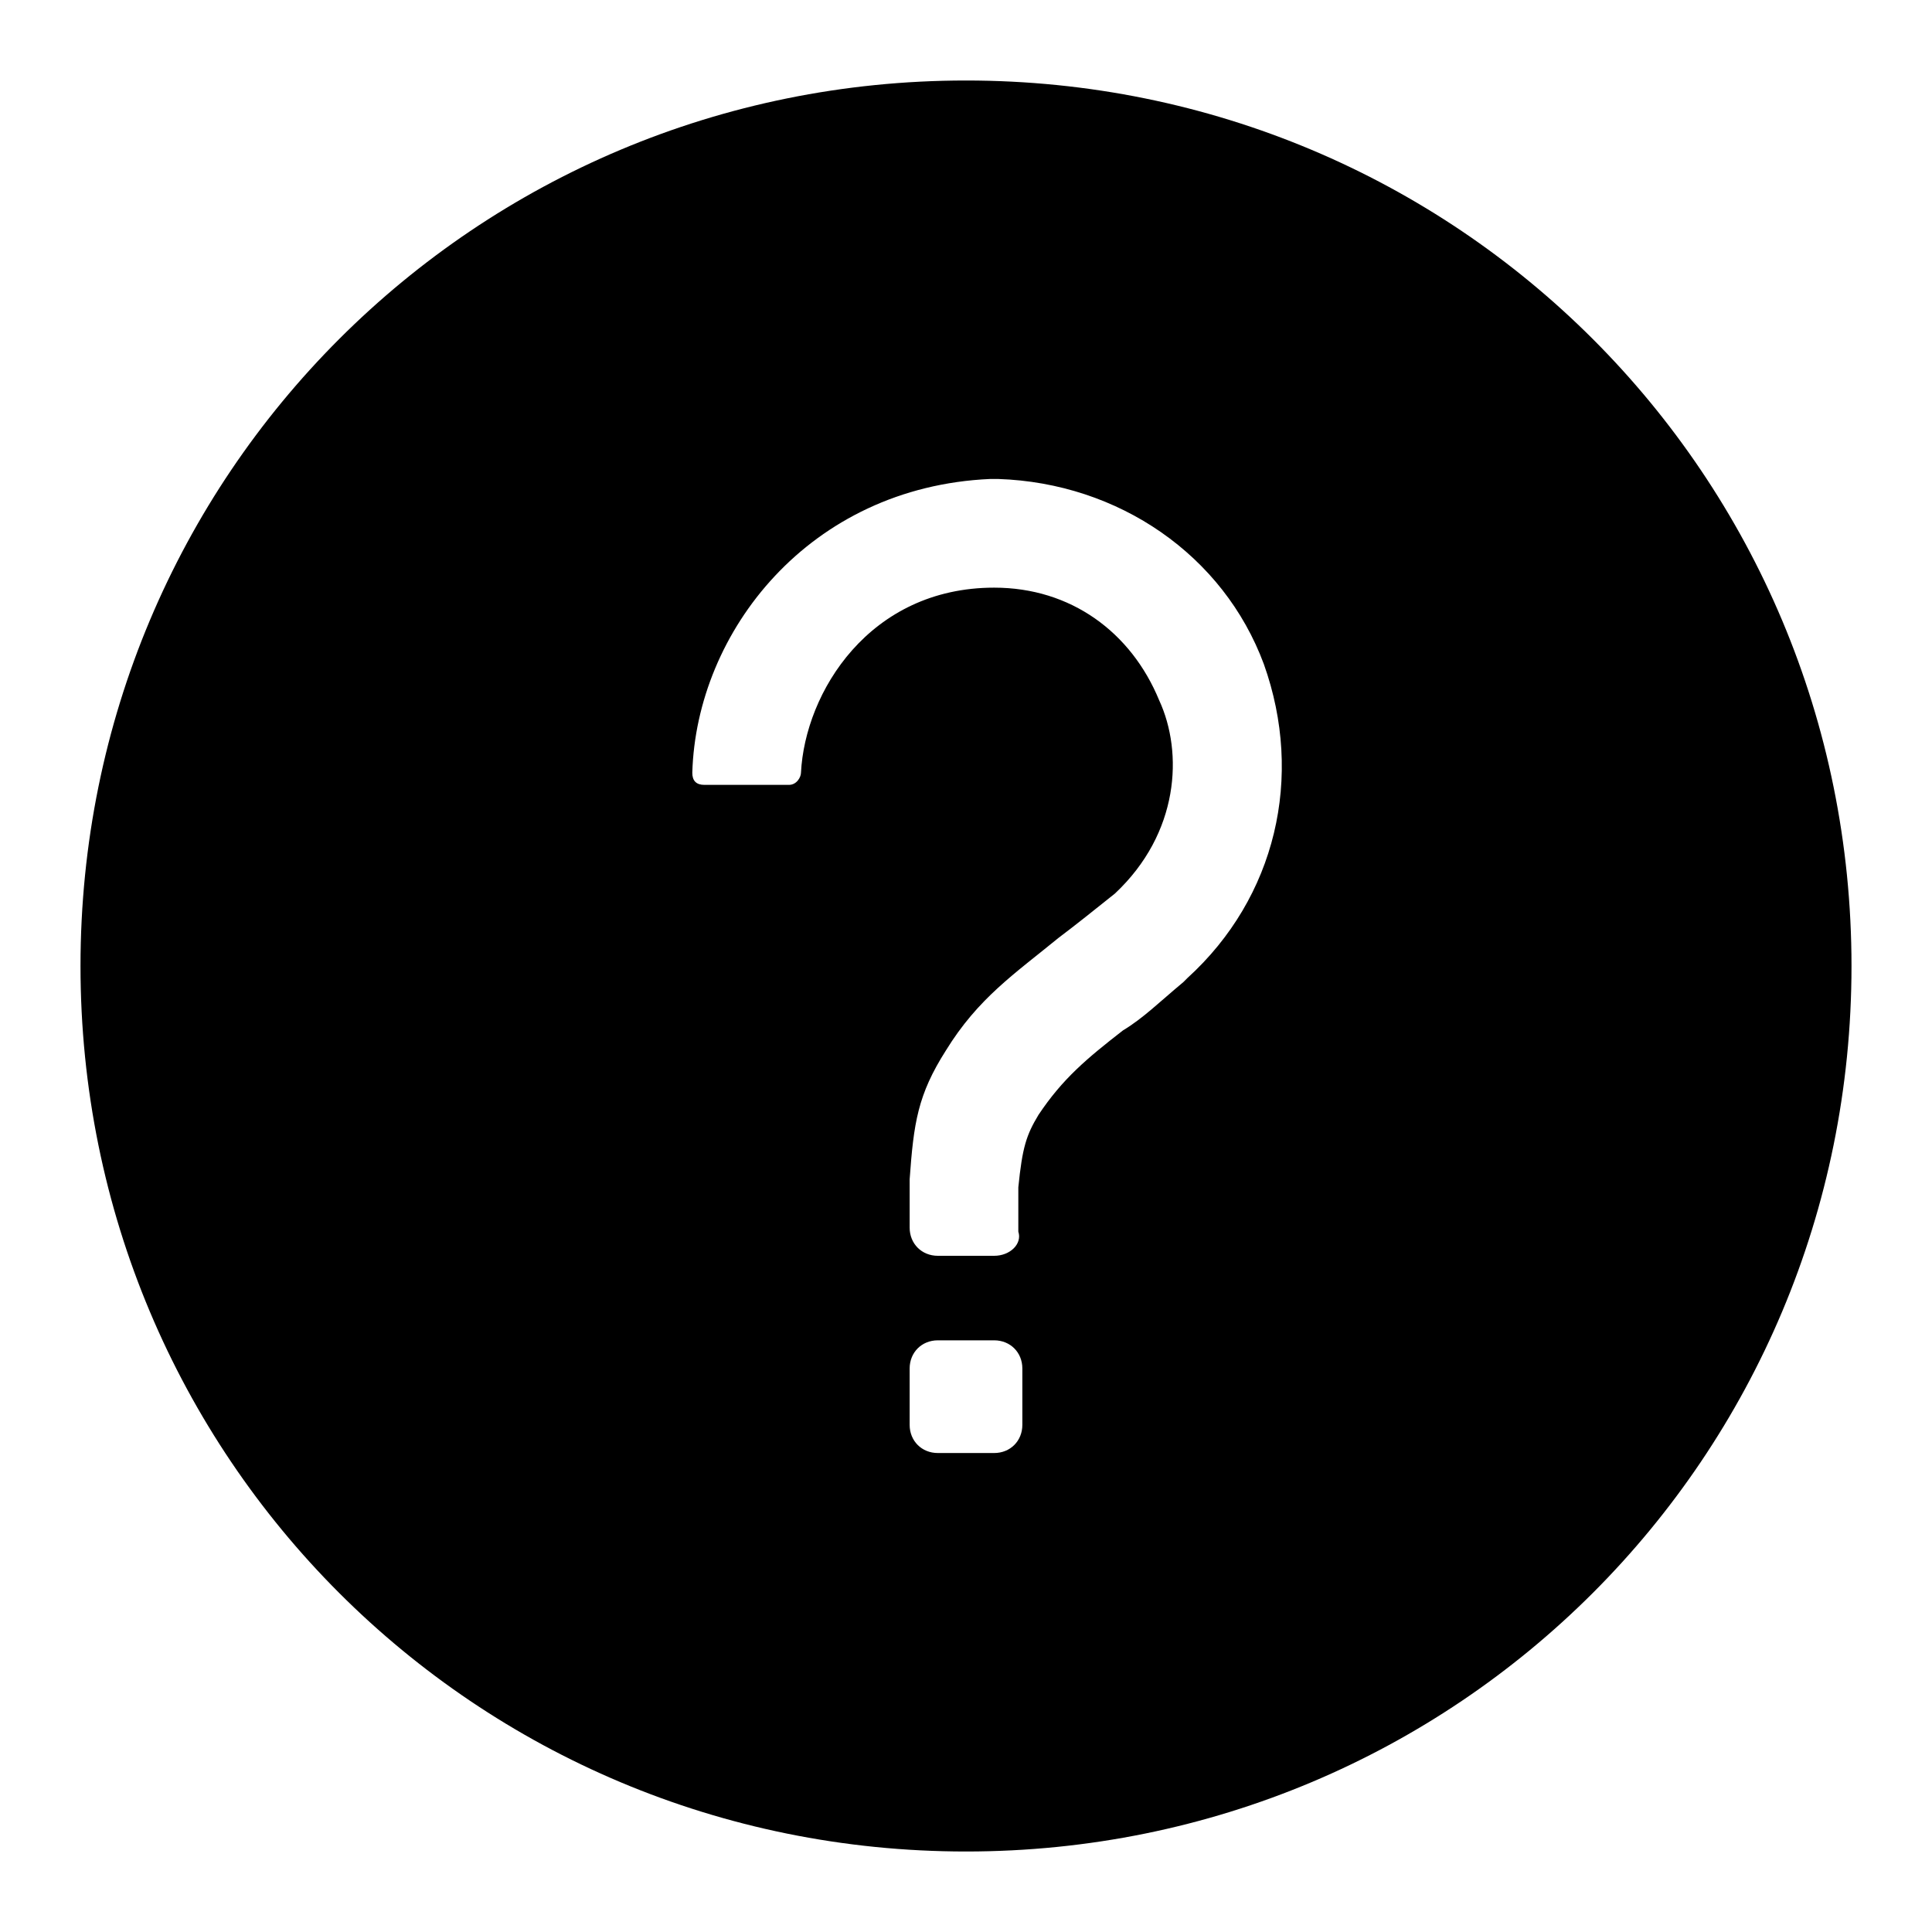
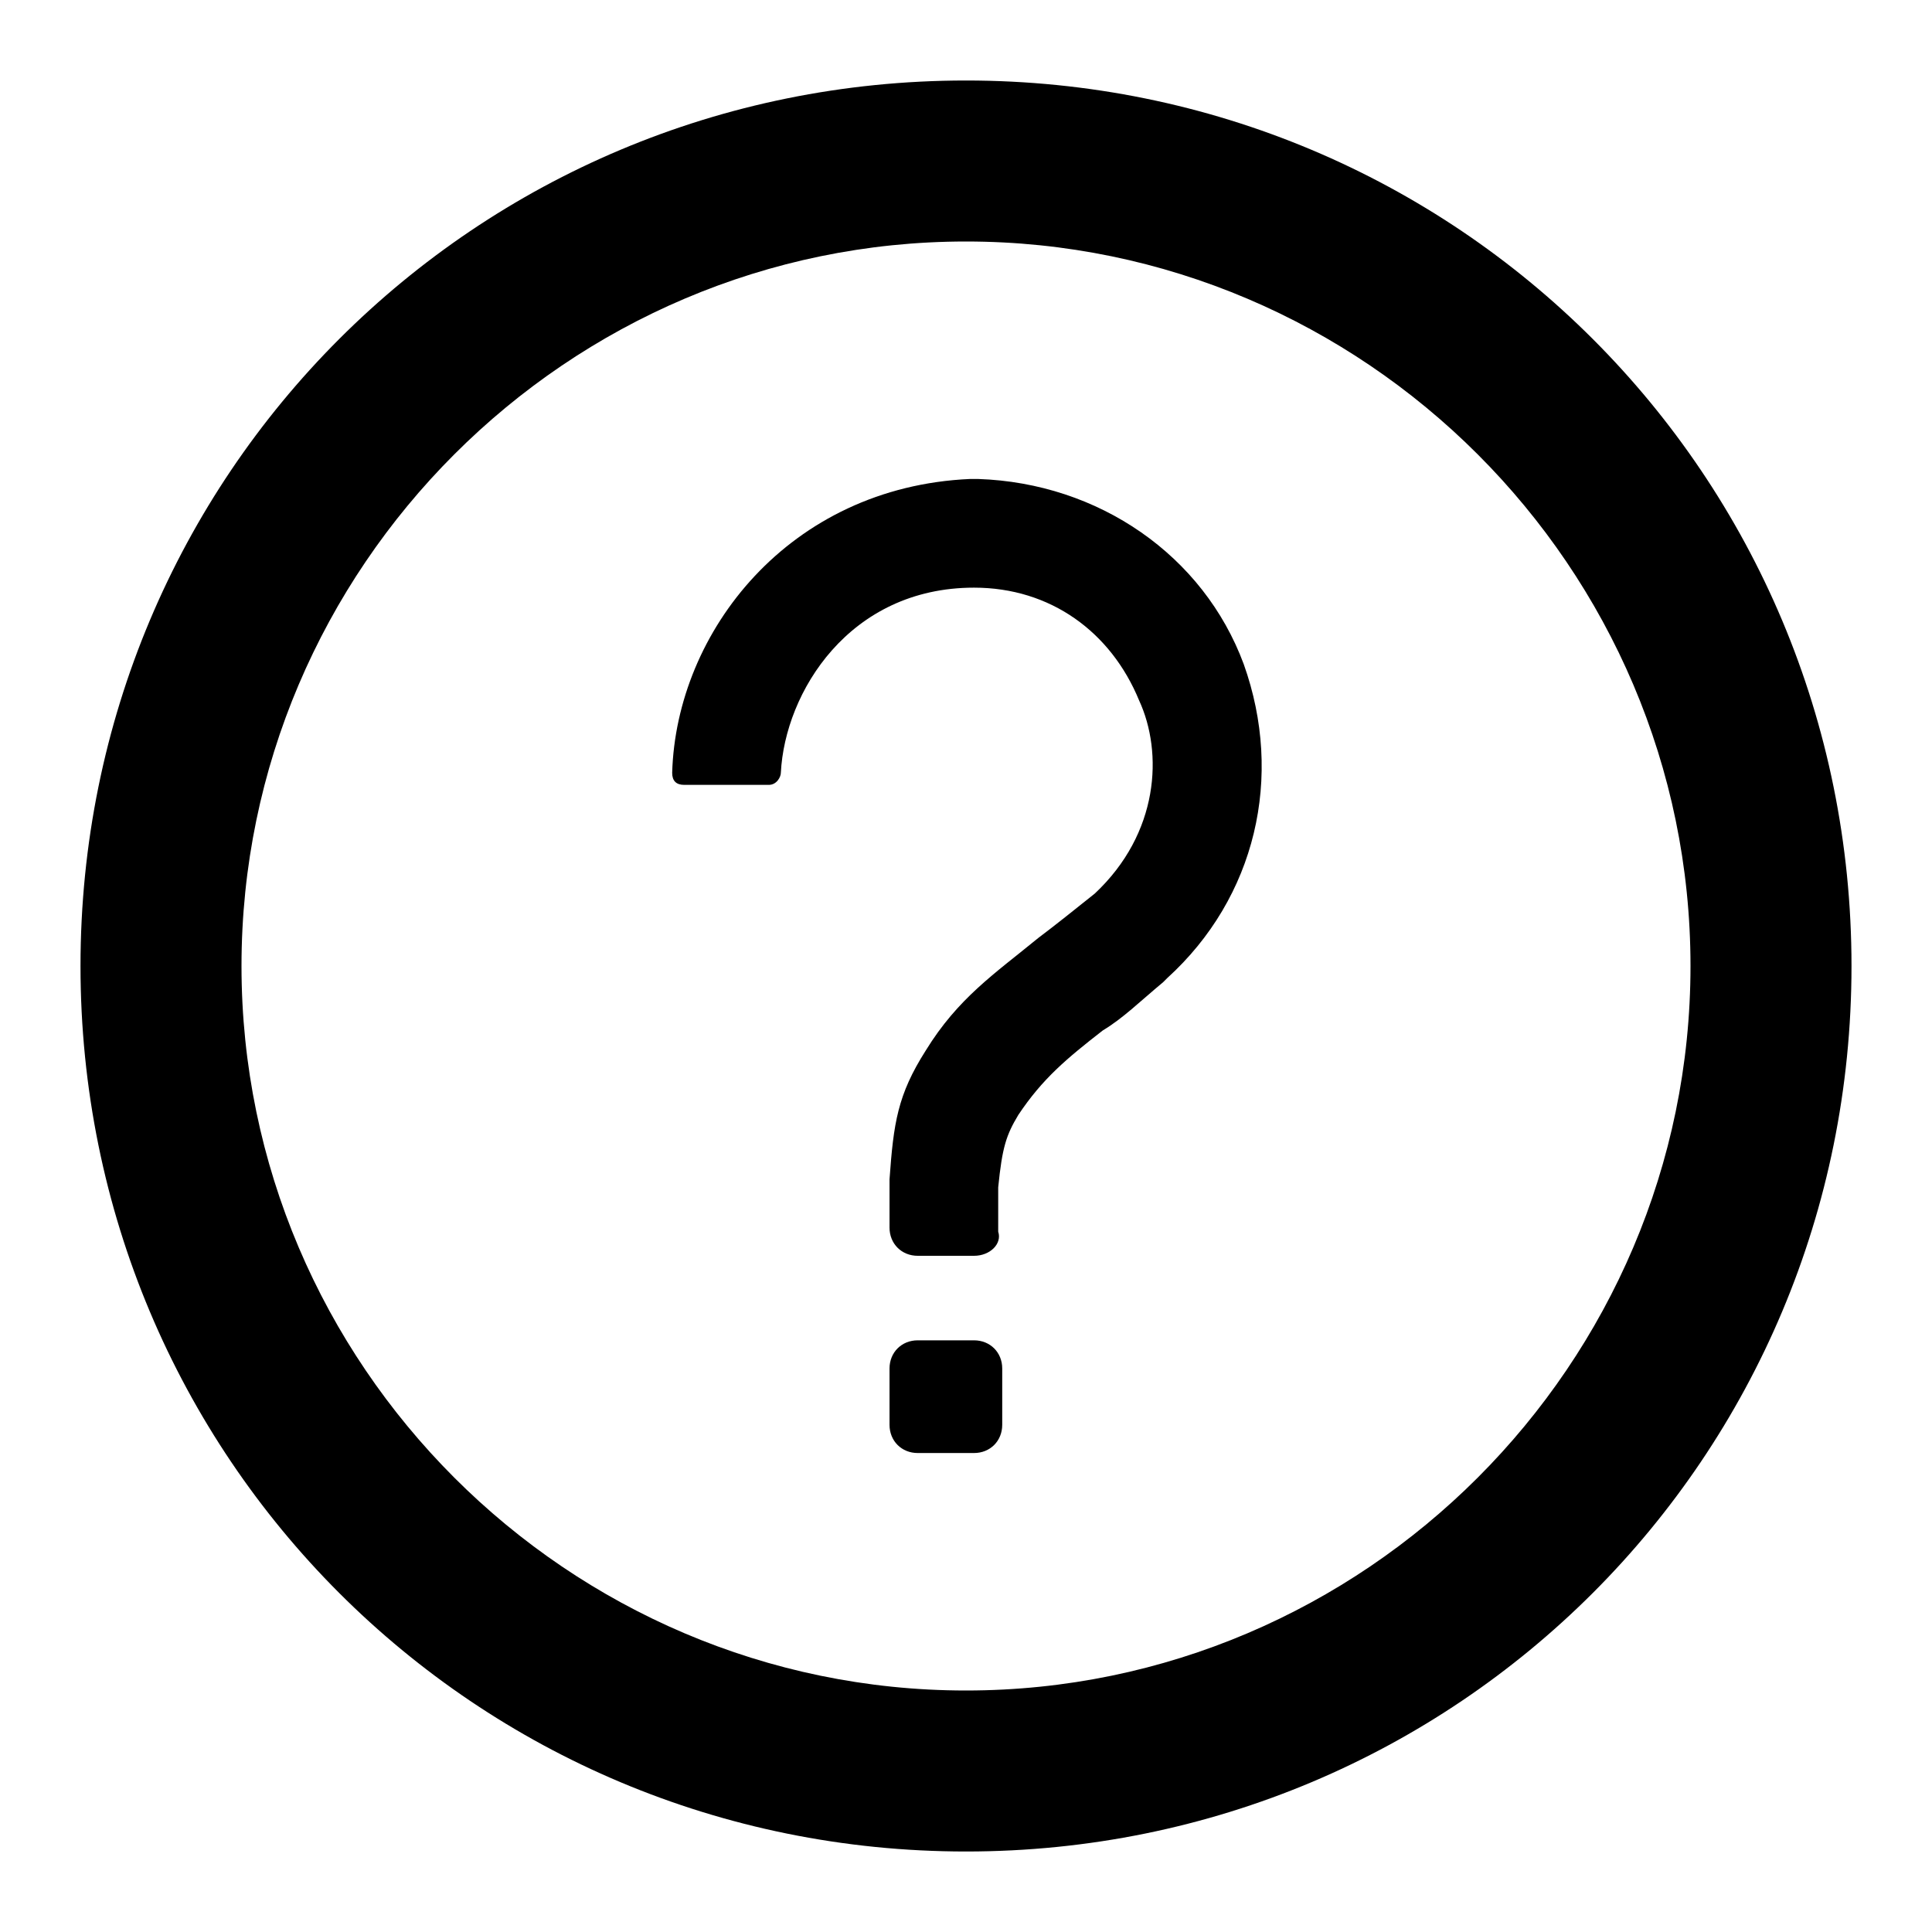
- <svg xmlns="http://www.w3.org/2000/svg" viewBox="0 0 48 48" style="enable-background:new 0 0 48 48" xml:space="preserve">
-   <path d="M24 2C11.8 2 2 11.8 2 24s9.8 22 22 22 22-9.8 22-22S36.2 2 24 2zm.7 31.3c.4 0 .7.3.7.7v1.4c0 .4-.3.7-.7.7h-1.4c-.4 0-.7-.3-.7-.7V34c0-.4.3-.7.7-.7h1.4zm.1-21.4c3 .1 5.6 1.9 6.6 4.6 1 2.8.3 5.8-1.9 7.8l-.1.1c-.6.5-1 .9-1.5 1.2-.9.7-1.5 1.2-2.1 2.1-.3.5-.4.8-.5 1.8v1.1c.1.3-.2.6-.6.6h-1.4c-.4 0-.7-.3-.7-.7v-1.2c.1-1.4.2-2.1.9-3.2.8-1.3 1.7-1.9 2.8-2.8.4-.3.9-.7 1.4-1.1 1.6-1.5 1.7-3.5 1.1-4.8-.7-1.7-2.2-2.8-4.1-2.8-3.1 0-4.7 2.6-4.8 4.6 0 .1-.1.3-.3.3h-2.1c-.2 0-.3-.1-.3-.3.1-3.5 2.9-7.1 7.4-7.3h.2z" />
+ <svg xmlns="http://www.w3.org/2000/svg" viewBox="0 0 48 48">
+   <path d="M24.2 33.3c.4 0 .7.3.7.7v1.4c0 .4-.3.7-.7.7h-1.4c-.4 0-.7-.3-.7-.7V34c0-.4.3-.7.7-.7h1.4zm.1-21.4c3 .1 5.6 1.9 6.6 4.6 1 2.8.3 5.8-1.9 7.8l-.1.1c-.6.5-1 .9-1.5 1.2-.9.7-1.5 1.2-2.1 2.1-.3.5-.4.8-.5 1.8v1.1c.1.3-.2.6-.6.6h-1.4c-.4 0-.7-.3-.7-.7v-1.2c.1-1.4.2-2.1.9-3.2.8-1.3 1.7-1.9 2.8-2.8.4-.3.9-.7 1.4-1.1 1.6-1.5 1.7-3.5 1.1-4.8-.7-1.7-2.2-2.8-4.1-2.8-3.1 0-4.7 2.6-4.8 4.6 0 .1-.1.3-.3.3H17c-.2 0-.3-.1-.3-.3.1-3.5 2.9-7.1 7.4-7.3h.2z" />
+   <path d="M24 6c9.9 0 18 8.1 18 18s-8.1 18-18 18S6 33.9 6 24 14.1 6 24 6m0-4C11.8 2 2 11.8 2 24s9.8 22 22 22 22-9.8 22-22S36.2 2 24 2z" />
</svg>
